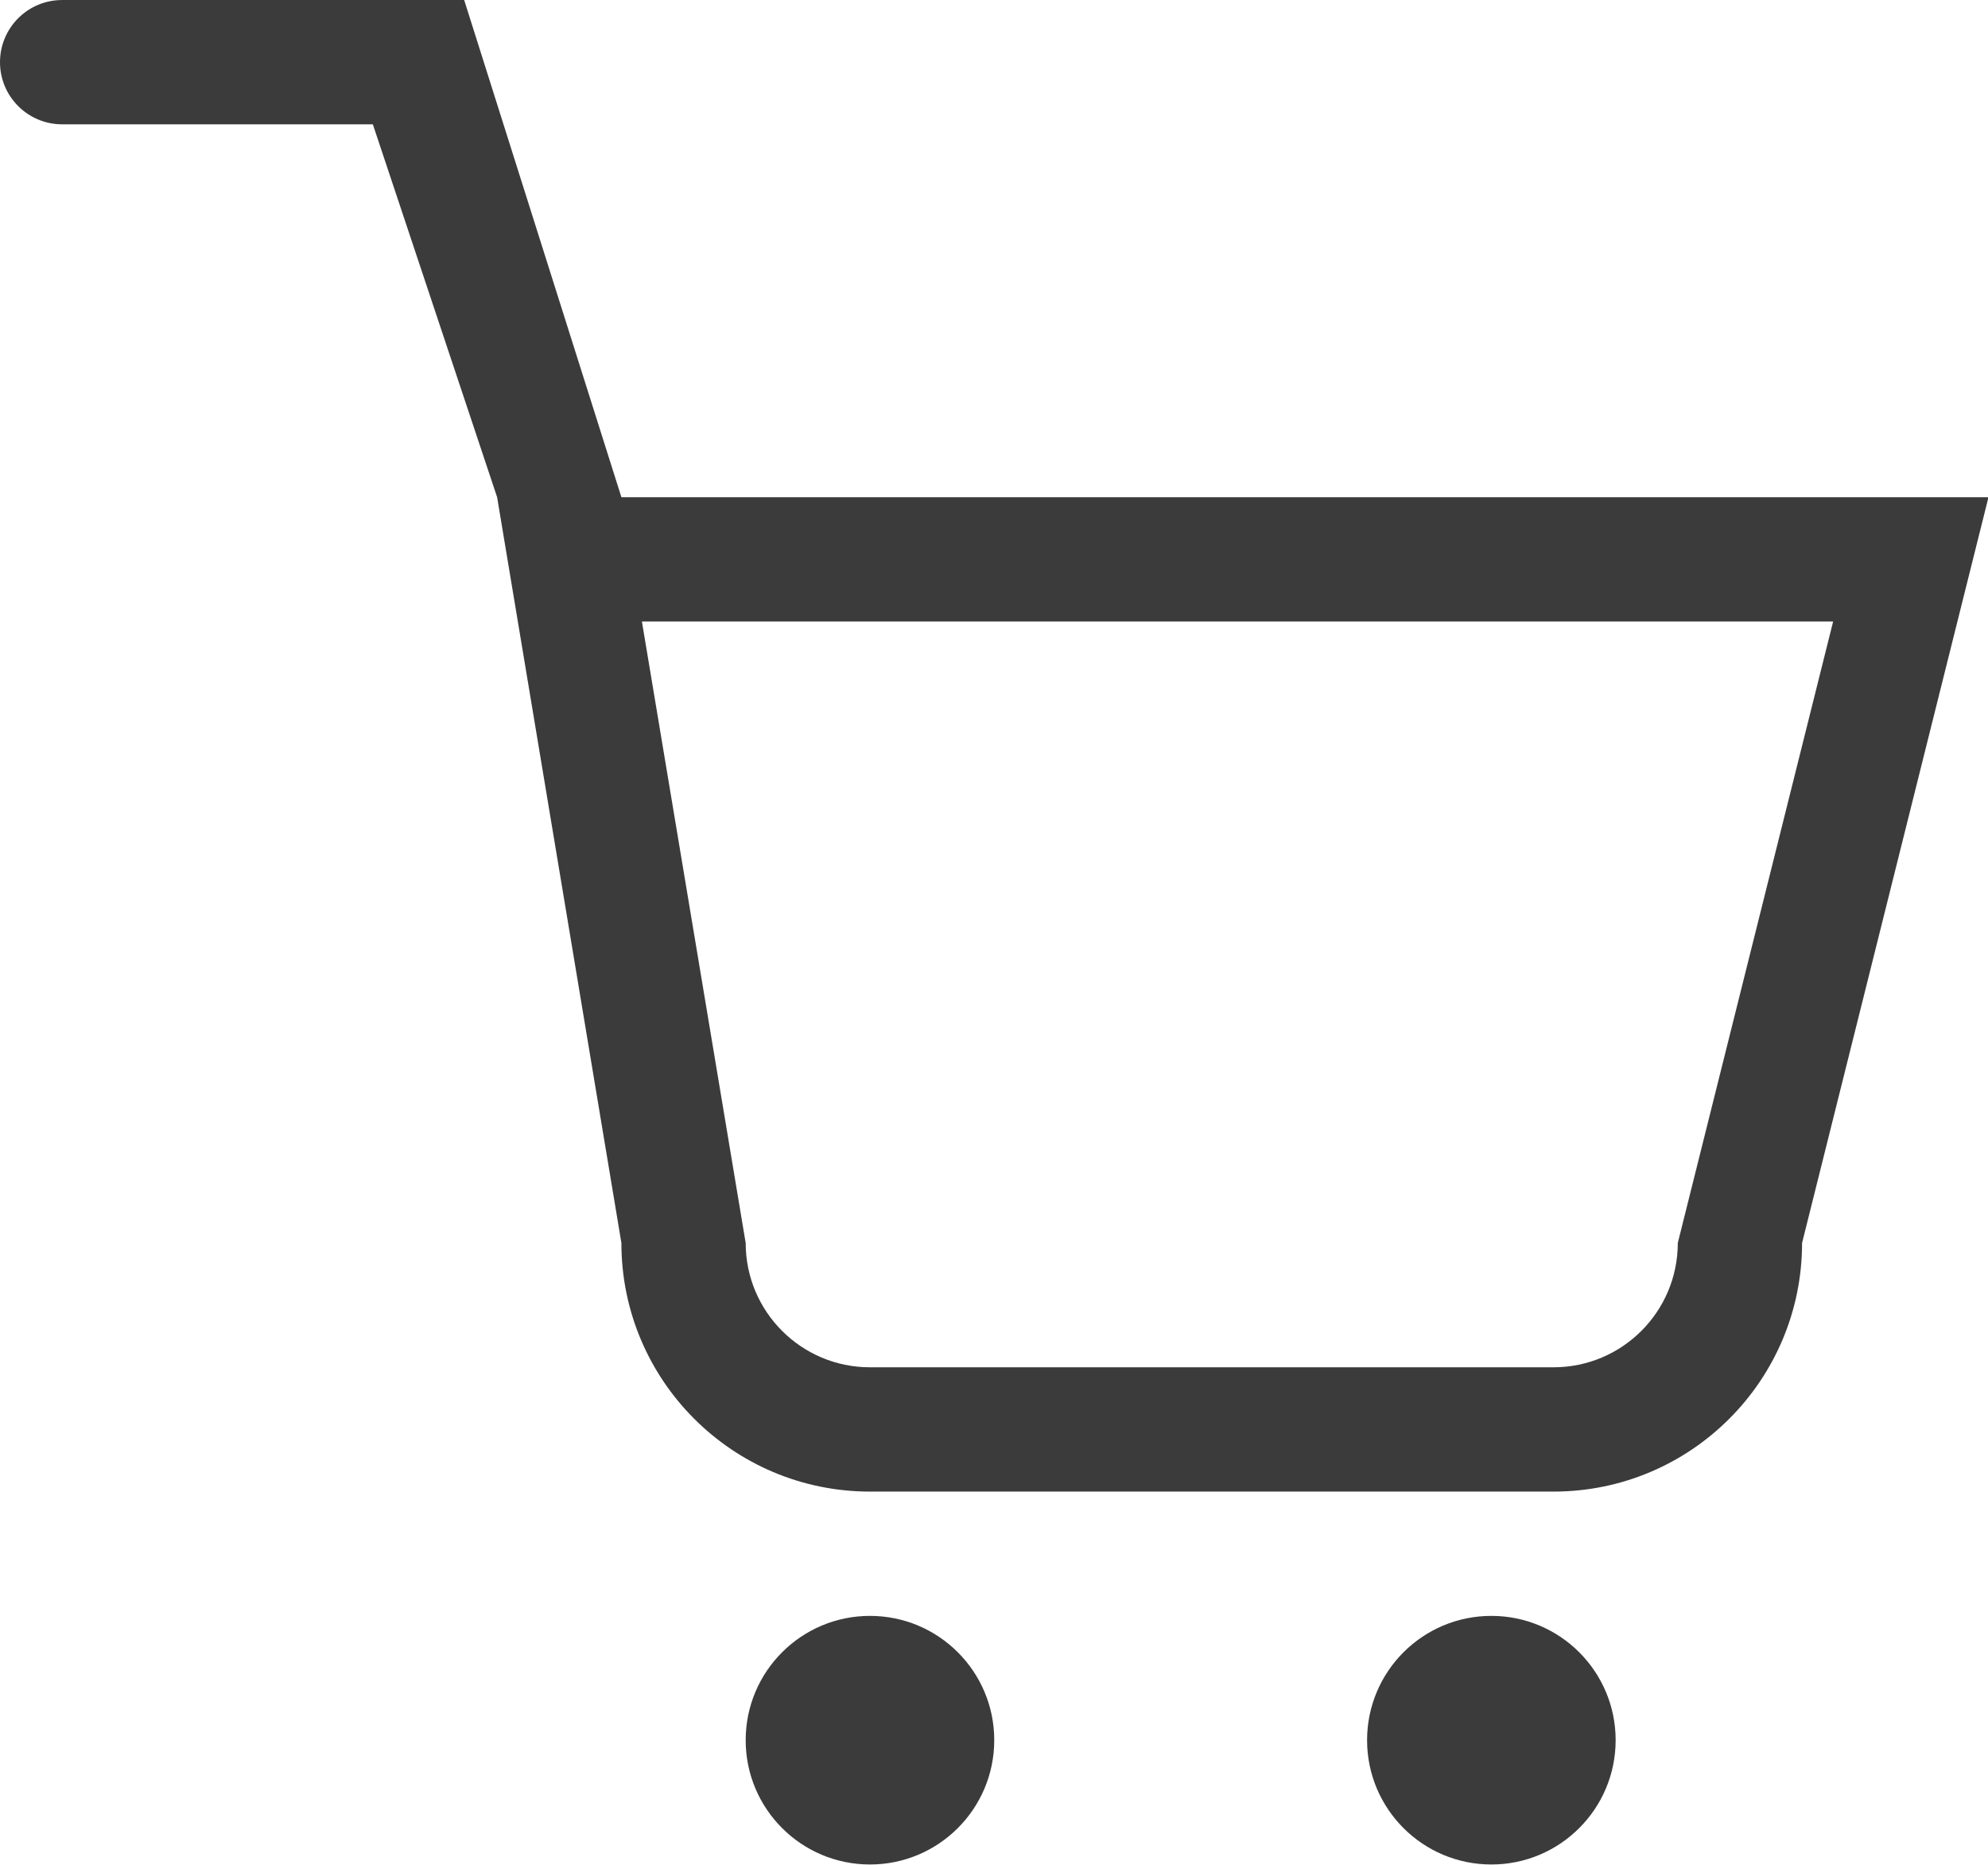
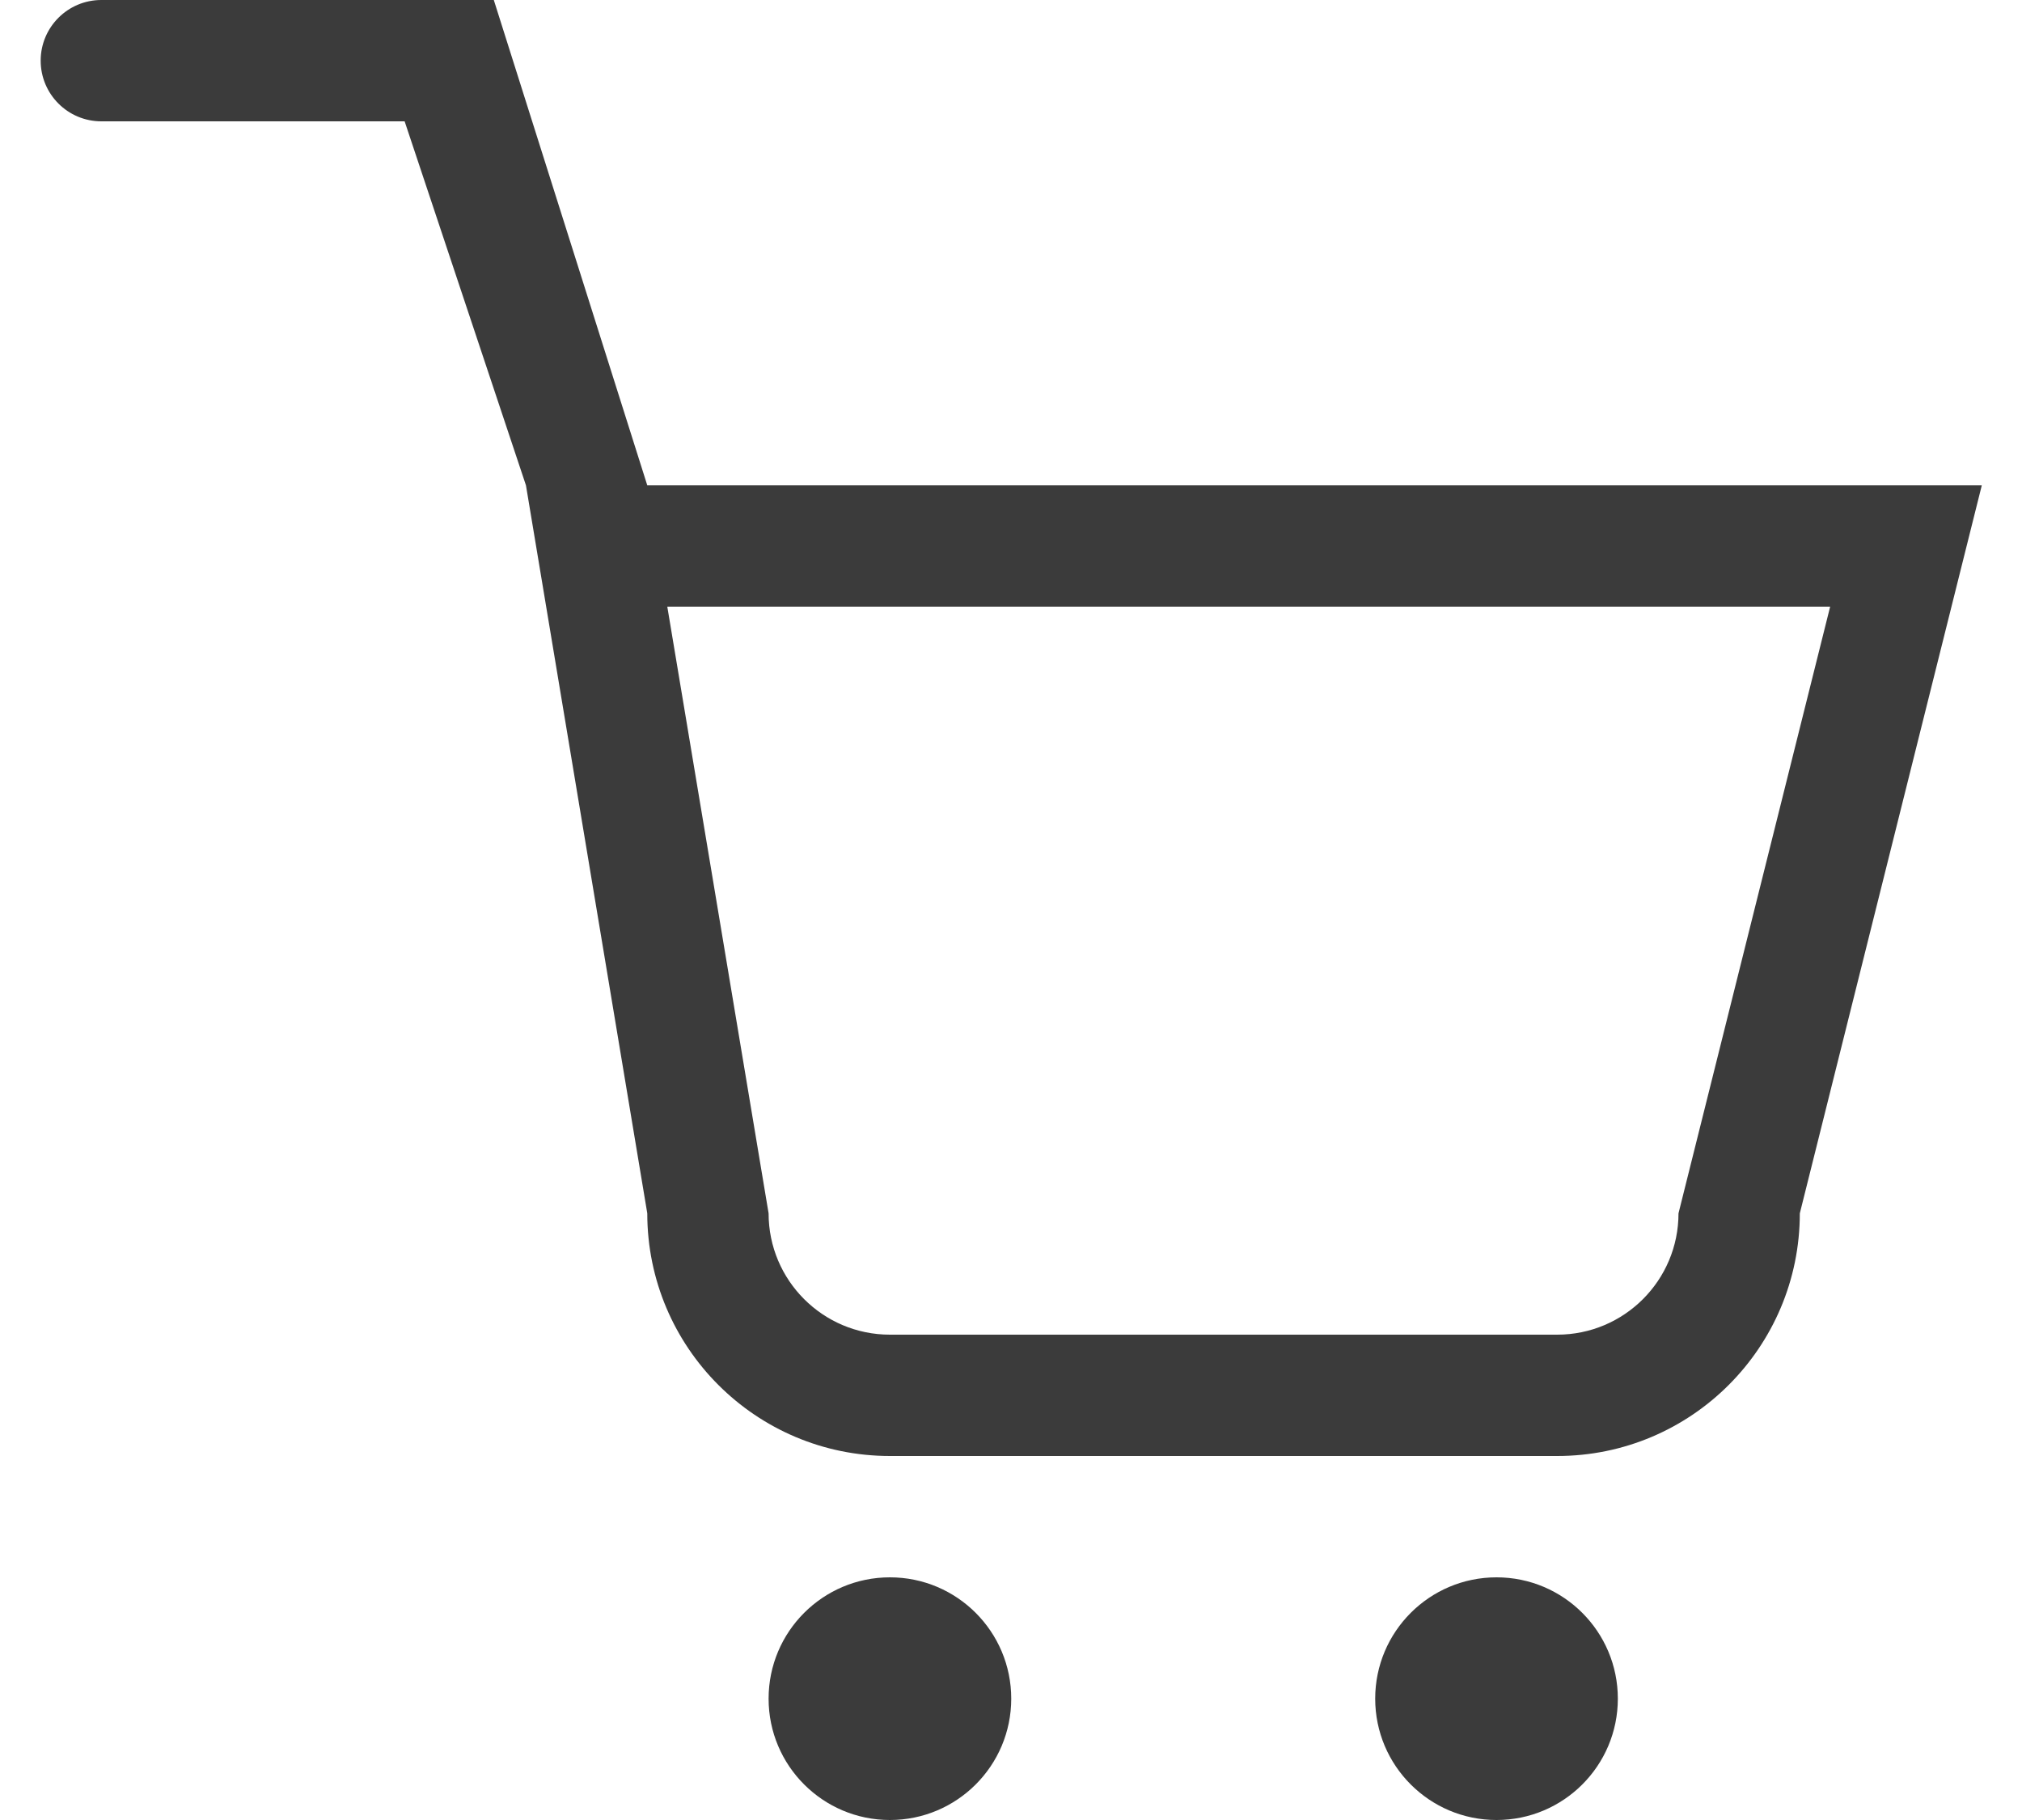
- <svg xmlns="http://www.w3.org/2000/svg" class="icon" width="200px" height="187.55px" viewBox="0 0 1092 1024" version="1.1">
+ <svg xmlns="http://www.w3.org/2000/svg" class="icon" width="20px" height="18px" viewBox="0 0 1092 1024" version="1.1">
  <path fill="#3B3B3B" d="M341.333 273.067L254.976 0H34.133a34.133 34.133 0 0 0 0 68.267h170.667l68.267 204.8 68.267 409.6a136.533 136.533 0 0 0 136.533 136.533h375.467a136.533 136.533 0 0 0 136.533-136.533l102.4-409.6z m580.267 409.6a68.267 68.267 0 0 1-68.267 68.267H477.867a68.267 68.267 0 0 1-68.267-68.267l-57.003-341.333H1006.933z m-443.733 204.8a68.267 68.267 0 1 0 68.267 68.267 68.267 68.267 0 0 0-68.267-68.267z m341.333 0a68.267 68.267 0 1 0 68.267 68.267 68.267 68.267 0 0 0-68.267-68.267z" />
</svg>
